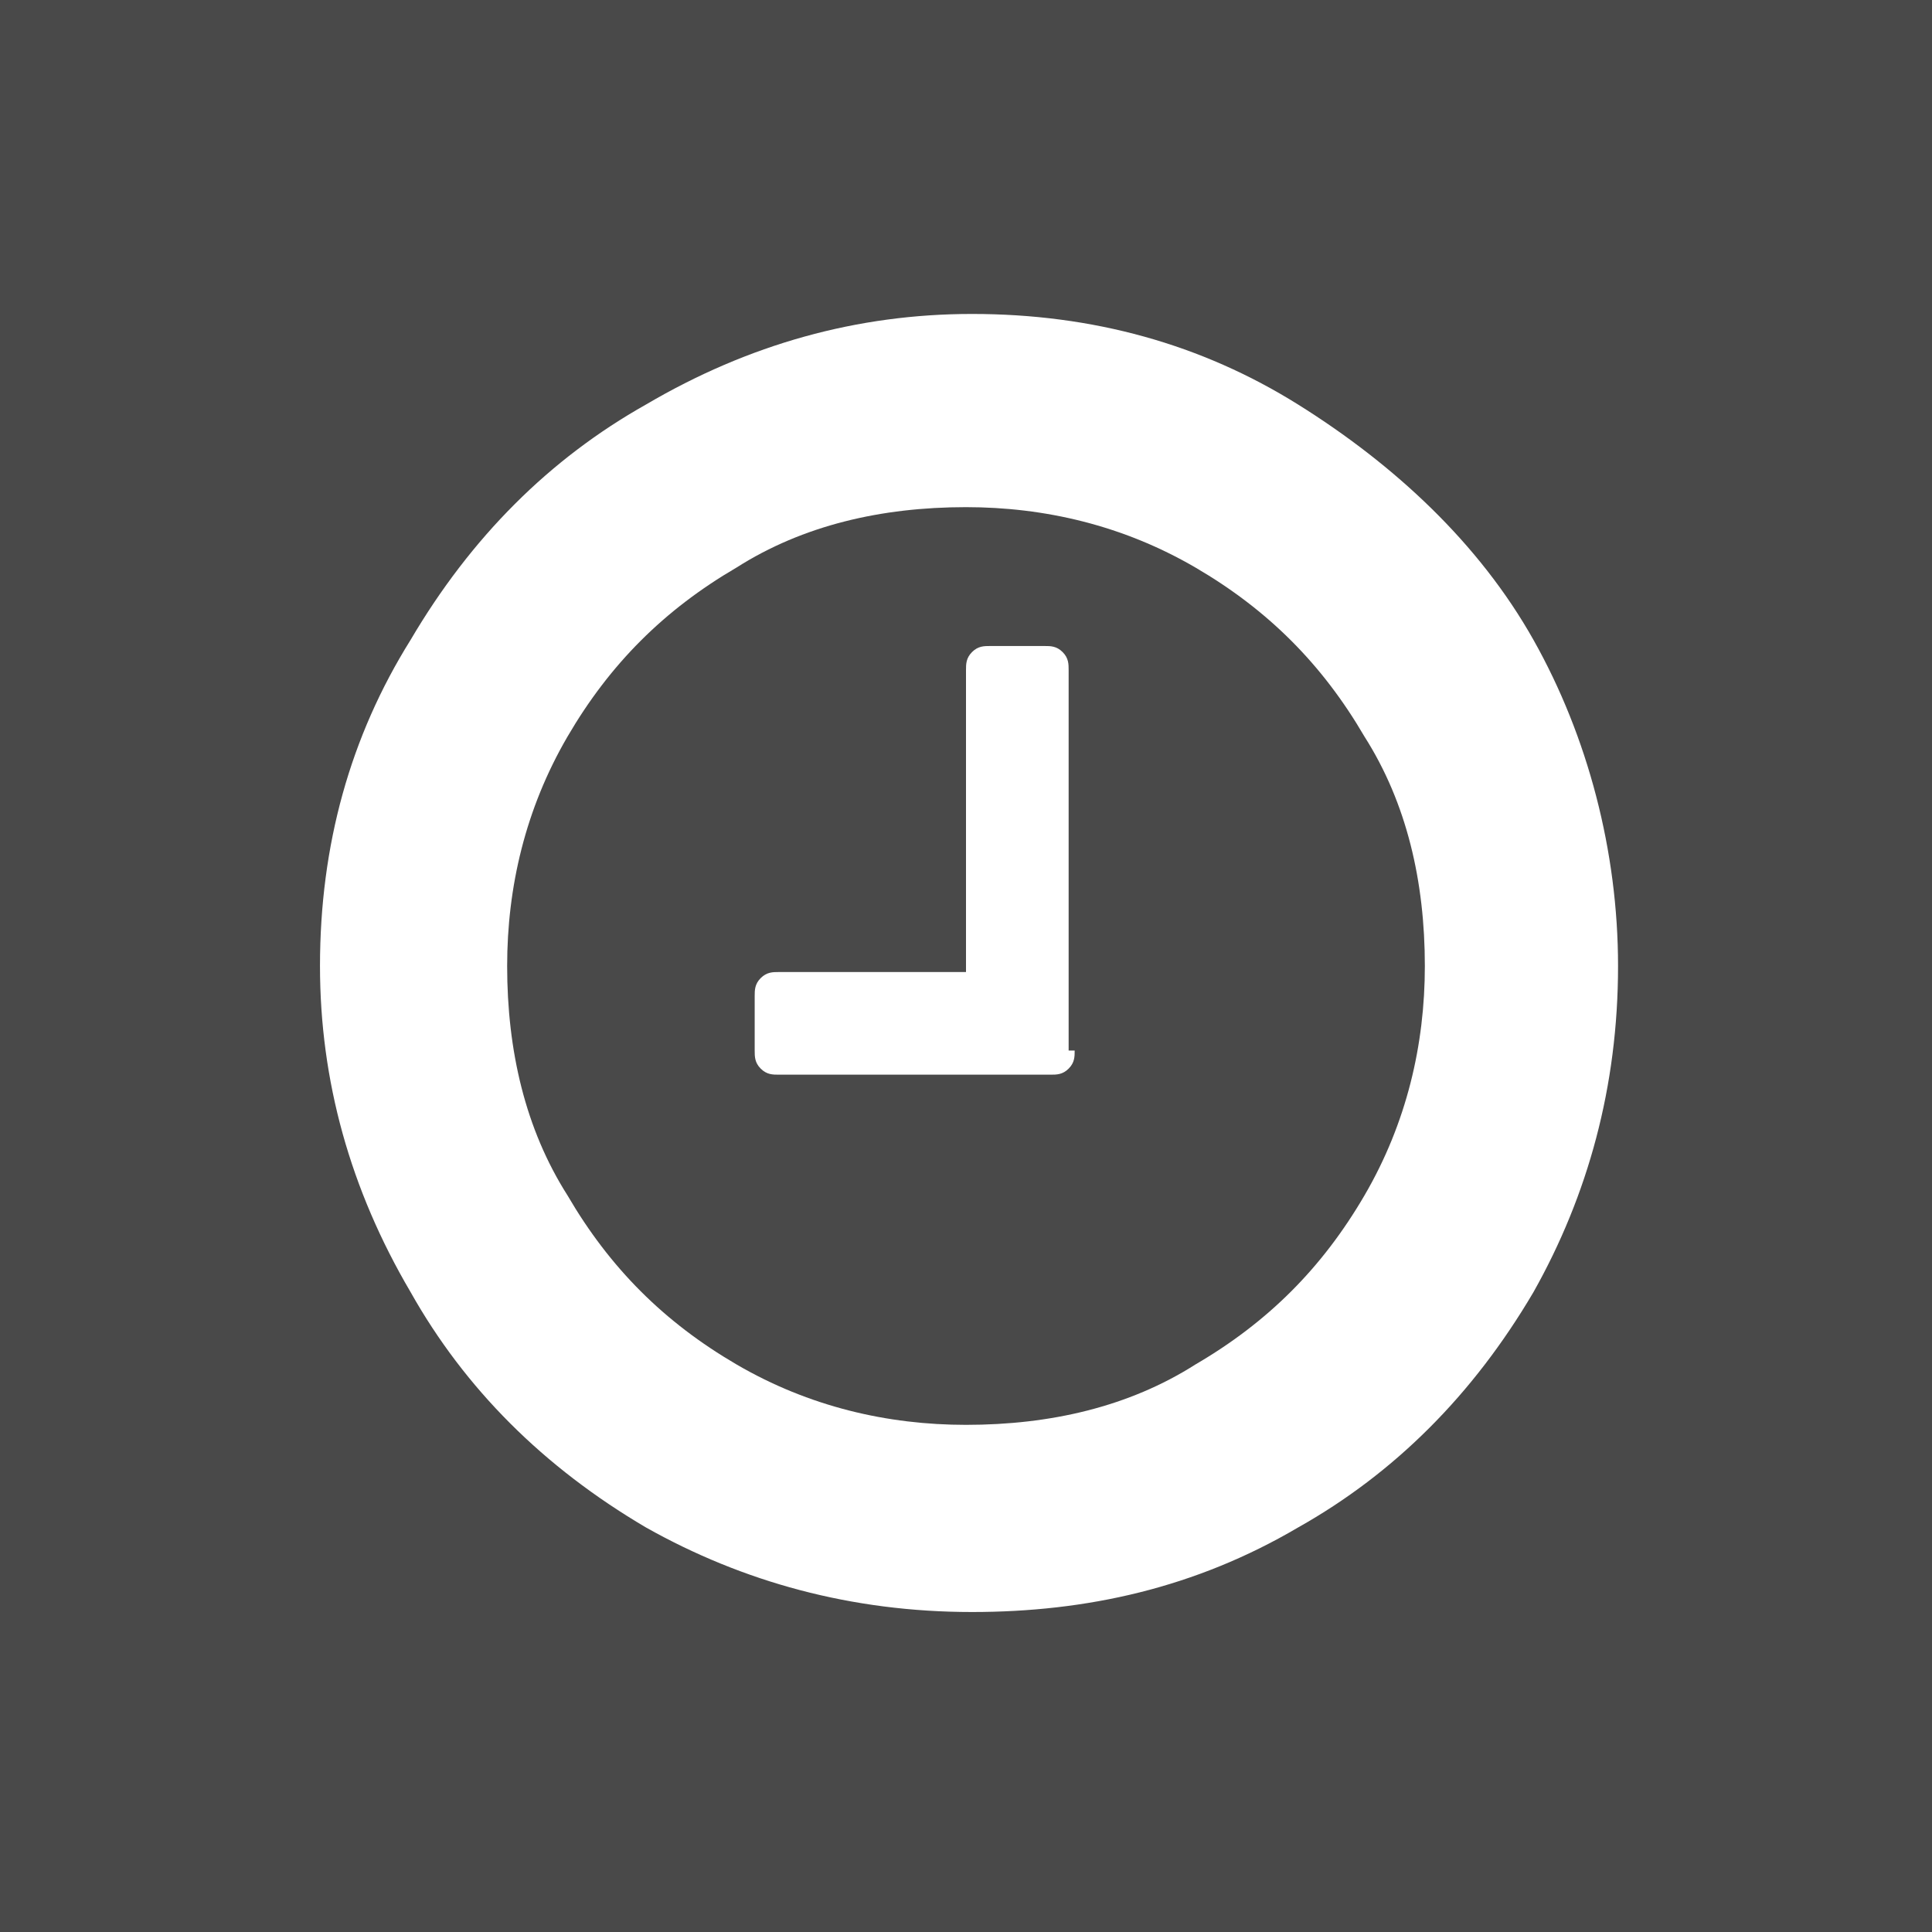
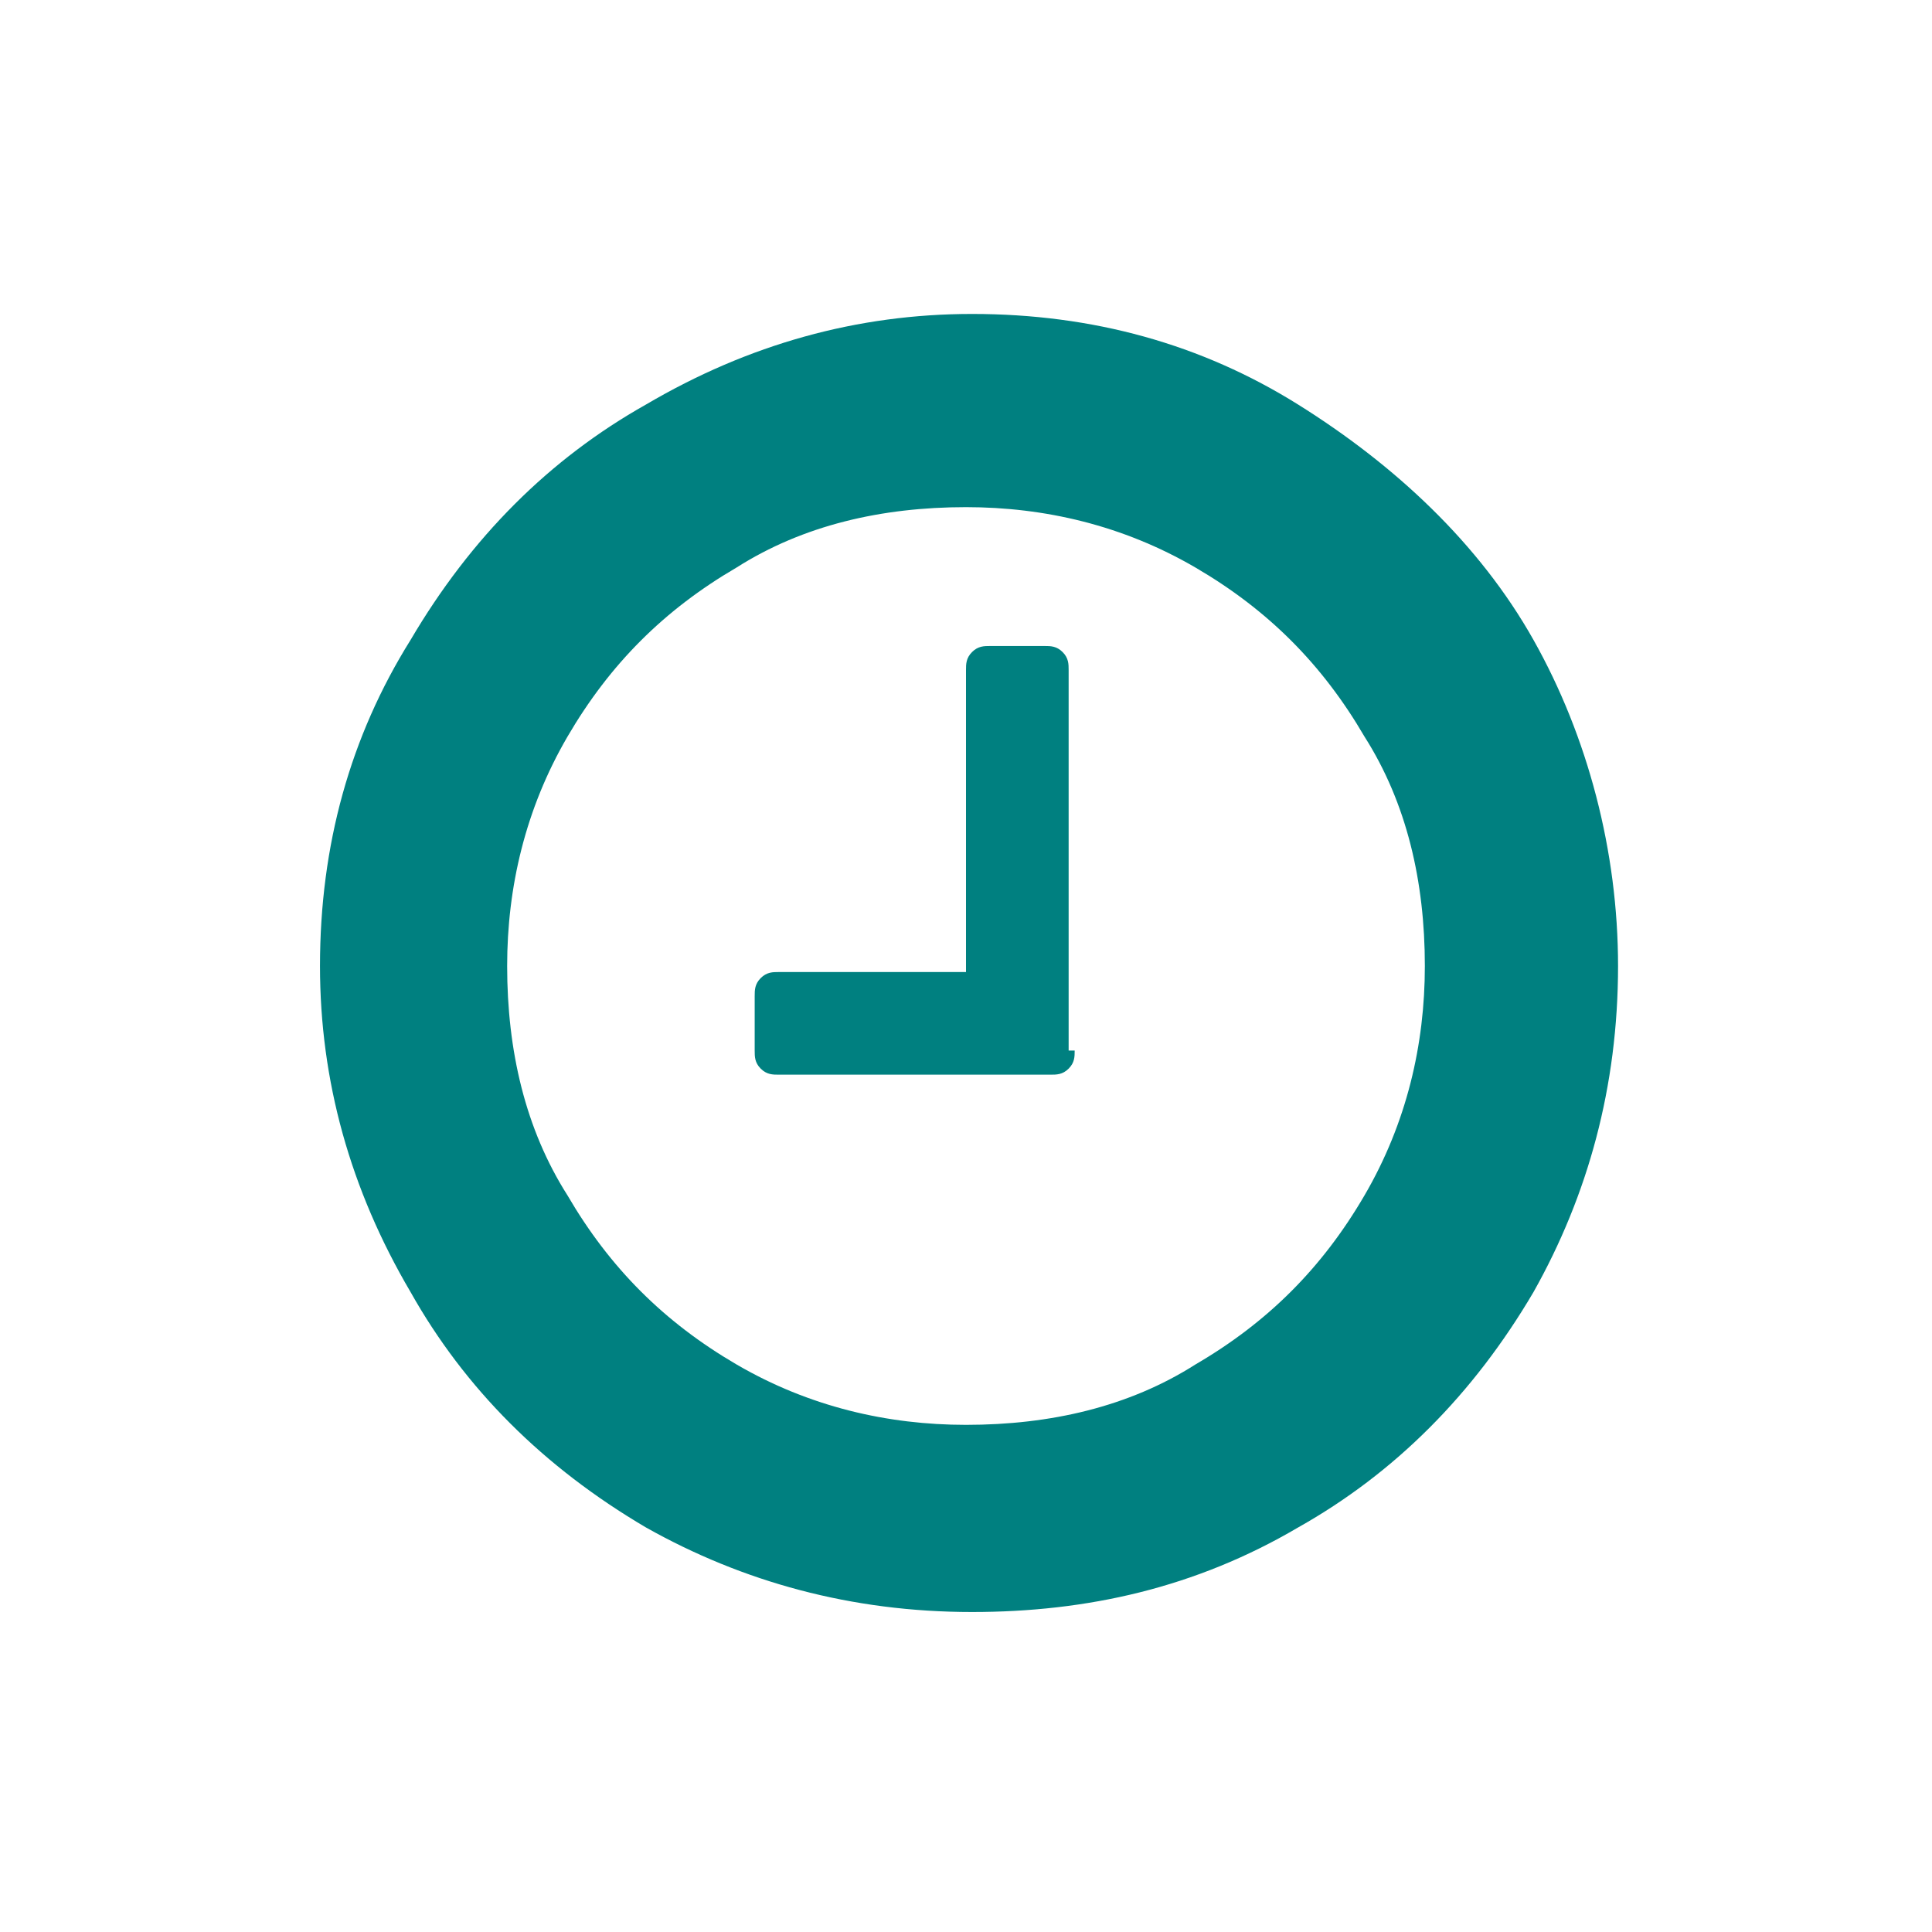
<svg xmlns="http://www.w3.org/2000/svg" viewBox="0 0 32 32">
-   <g fill="#494949">
-     <path d="M19.8 9.4c-1.2-.7-2.5-1-3.8-1-1.4 0-2.7.3-3.8 1-1.2.7-2.1 1.6-2.8 2.8-.7 1.2-1 2.5-1 3.8 0 1.4.3 2.7 1 3.8.7 1.2 1.6 2.1 2.8 2.8 1.2.7 2.5 1 3.8 1 1.4 0 2.7-.3 3.8-1 1.2-.7 2.1-1.6 2.8-2.8.7-1.2 1-2.5 1-3.8 0-1.4-.3-2.7-1-3.8-.7-1.2-1.6-2.1-2.8-2.8zm-2 8c0 .1 0 .2-.1.3-.1.1-.2.1-.3.1h-4.5c-.1 0-.2 0-.3-.1-.1-.1-.1-.2-.1-.3v-.9c0-.1 0-.2.1-.3.1-.1.2-.1.3-.1H16v-5c0-.1 0-.2.1-.3s.2-.1.3-.1h.9c.1 0 .2 0 .3.1.1.1.1.2.1.3v6.3z" />
-     <path d="M0 0v32h32V0H0zm25.4 21.4c-1 1.7-2.3 3-3.9 3.9-1.7 1-3.5 1.4-5.4 1.4-2 0-3.8-.5-5.4-1.4-1.7-1-3-2.3-3.9-3.9-1-1.7-1.5-3.5-1.5-5.4 0-2 .5-3.8 1.5-5.4 1-1.7 2.3-3 3.9-3.9 1.7-1 3.5-1.5 5.4-1.5 2 0 3.8.5 5.4 1.5s3 2.3 3.9 3.9 1.4 3.5 1.4 5.4c0 2-.5 3.8-1.4 5.4z" />
-   </g>
+   <path fill="teal" d="M19.8 9.4c-1.2-.7-2.5-1-3.8-1-1.4 0-2.7.3-3.8 1-1.2.7-2.1 1.6-2.8 2.8-.7 1.2-1 2.5-1 3.8 0 1.4.3 2.7 1 3.8.7 1.2 1.6 2.1 2.8 2.8 1.2.7 2.5 1 3.8 1 1.4 0 2.7-.3 3.8-1 1.2-.7 2.1-1.6 2.8-2.8.7-1.2 1-2.5 1-3.8 0-1.4-.3-2.7-1-3.8-.7-1.2-1.6-2.1-2.8-2.8zm-2 8c0 .1 0 .2-.1.3-.1.1-.2.1-.3.1h-4.5c-.1 0-.2 0-.3-.1-.1-.1-.1-.2-.1-.3v-.9c0-.1 0-.2.1-.3.1-.1.2-.1.3-.1H16v-5c0-.1 0-.2.1-.3s.2-.1.3-.1h.9c.1 0 .2 0 .3.1.1.1.1.2.1.3v6.3zm7.6 4c-1 1.7-2.3 3-3.9 3.9-1.7 1-3.5 1.4-5.4 1.4-2 0-3.8-.5-5.4-1.4-1.7-1-3-2.3-3.9-3.9-1-1.7-1.5-3.5-1.5-5.4 0-2 .5-3.8 1.5-5.4 1-1.7 2.3-3 3.9-3.9 1.7-1 3.5-1.5 5.4-1.5 2 0 3.8.5 5.4 1.5s3 2.3 3.9 3.9 1.4 3.5 1.4 5.4c0 2-.5 3.8-1.4 5.4z" />
</svg>
